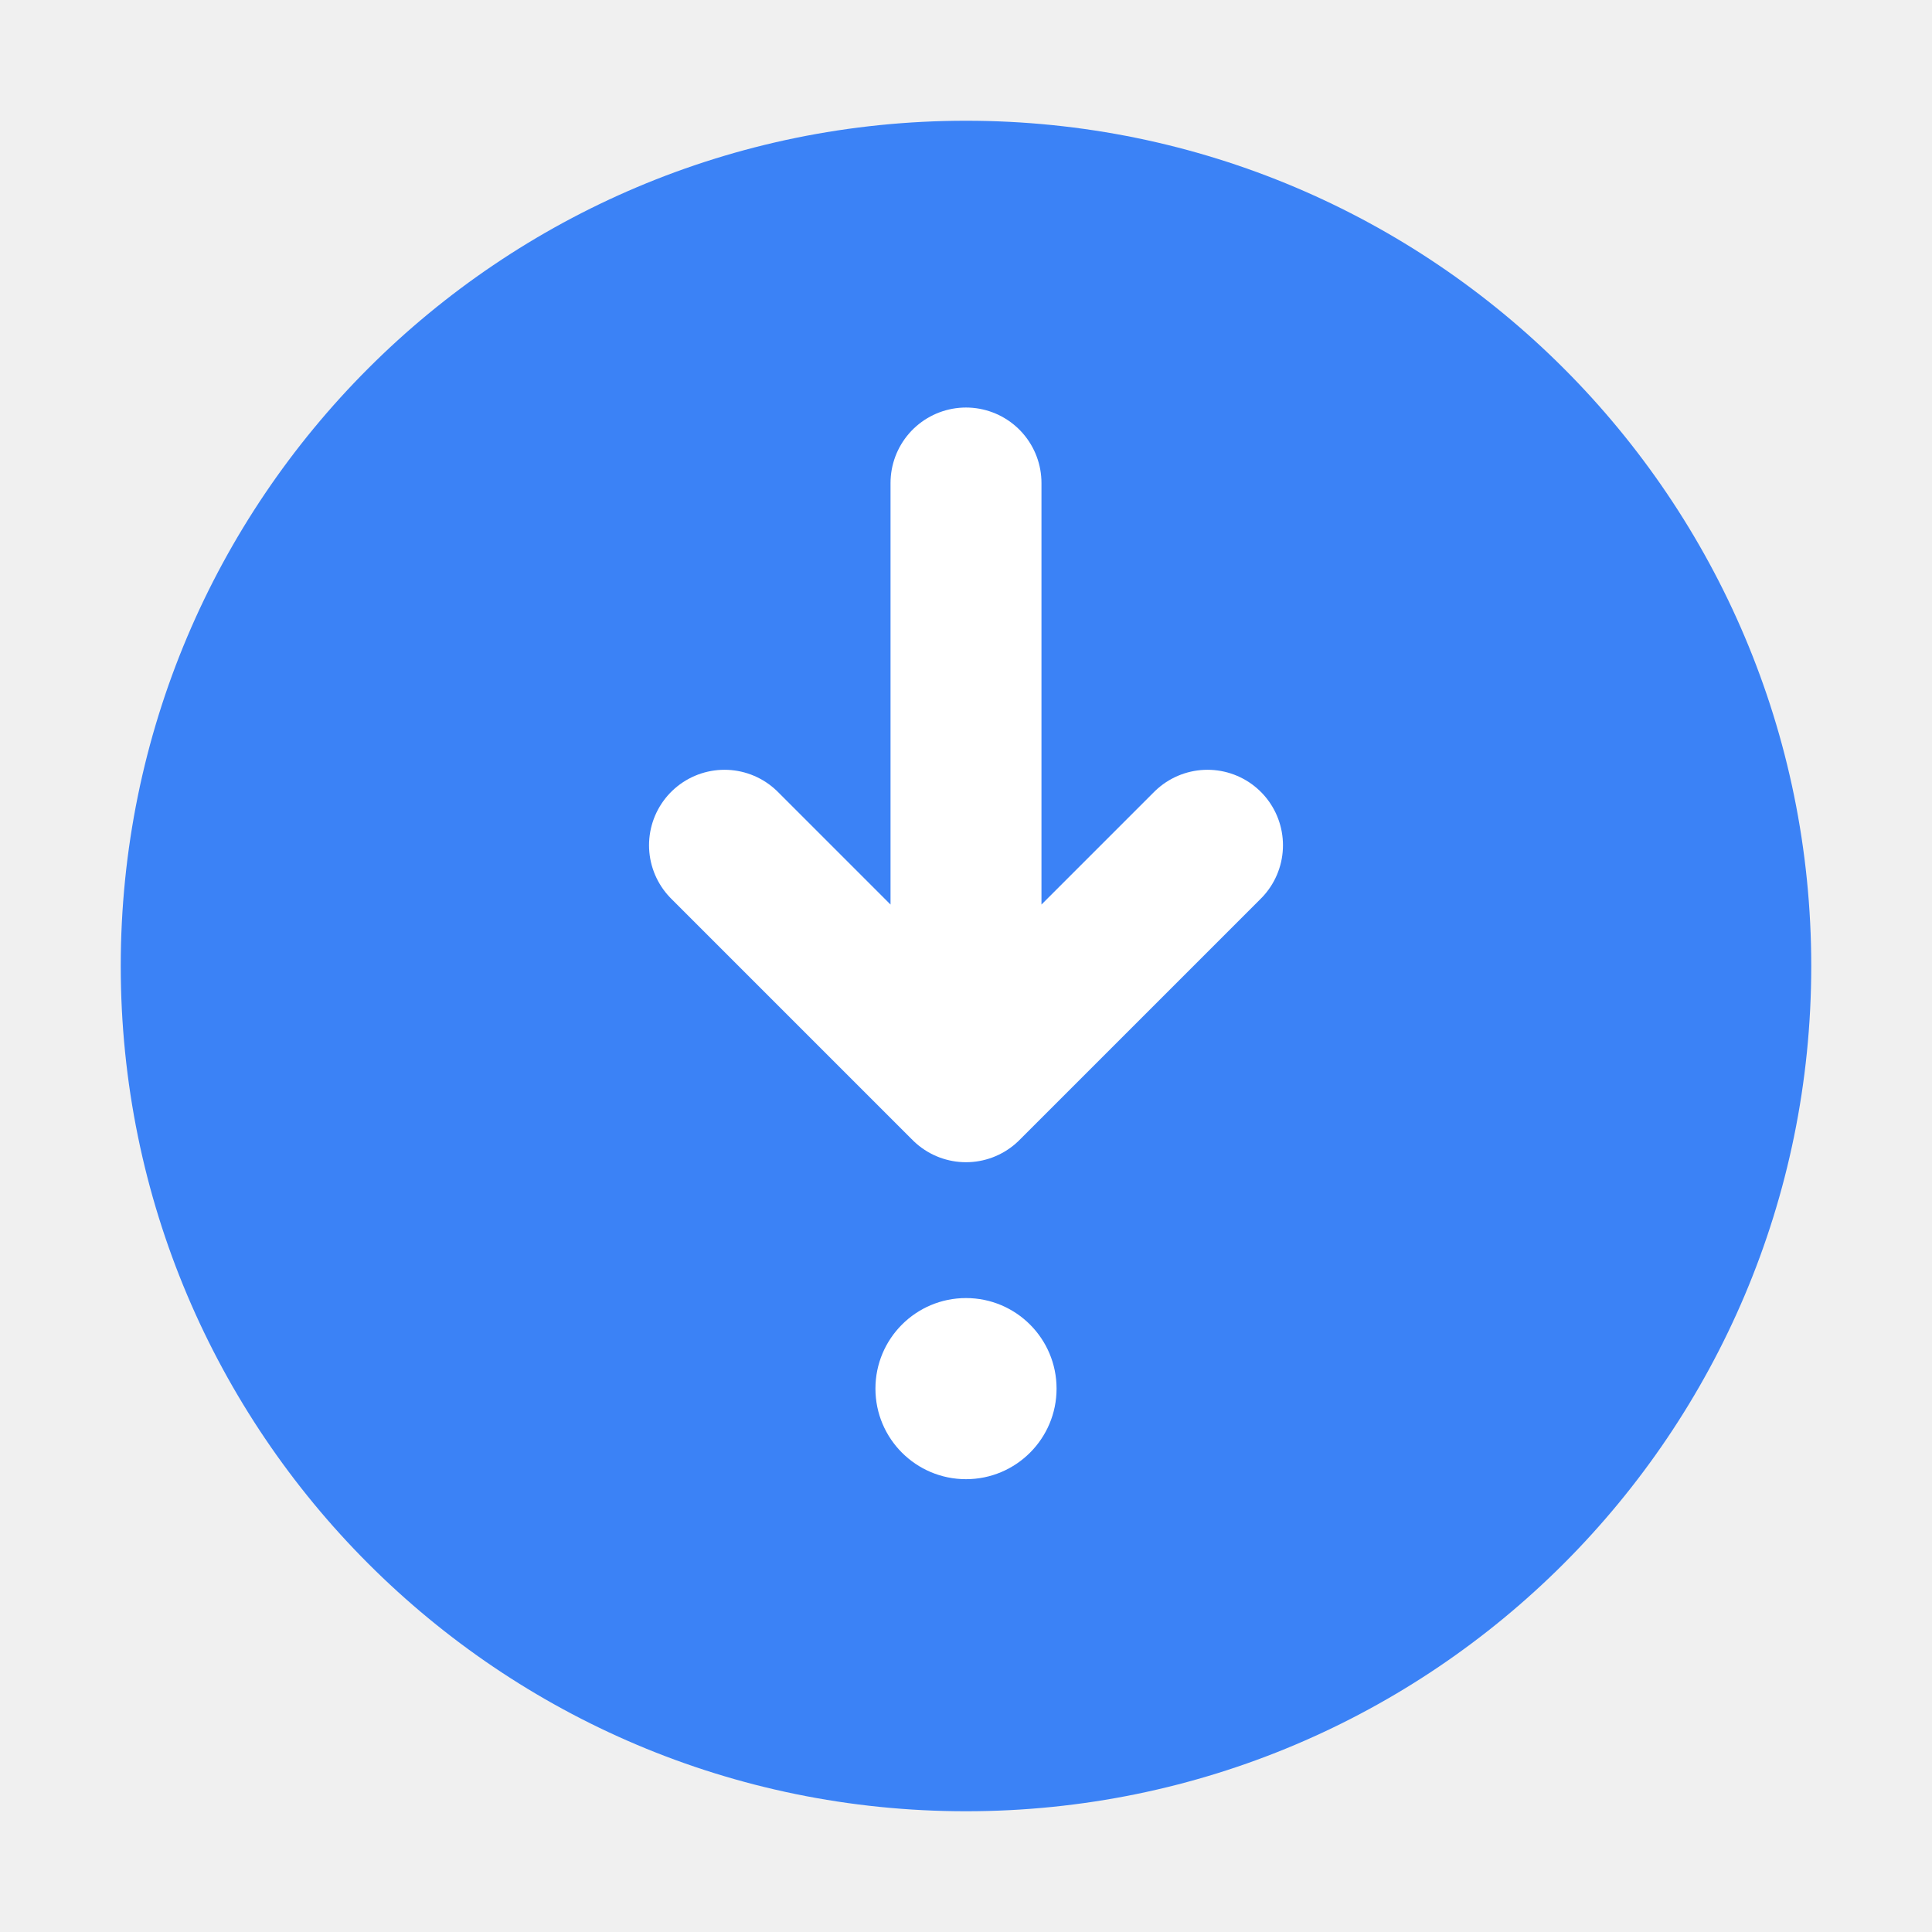
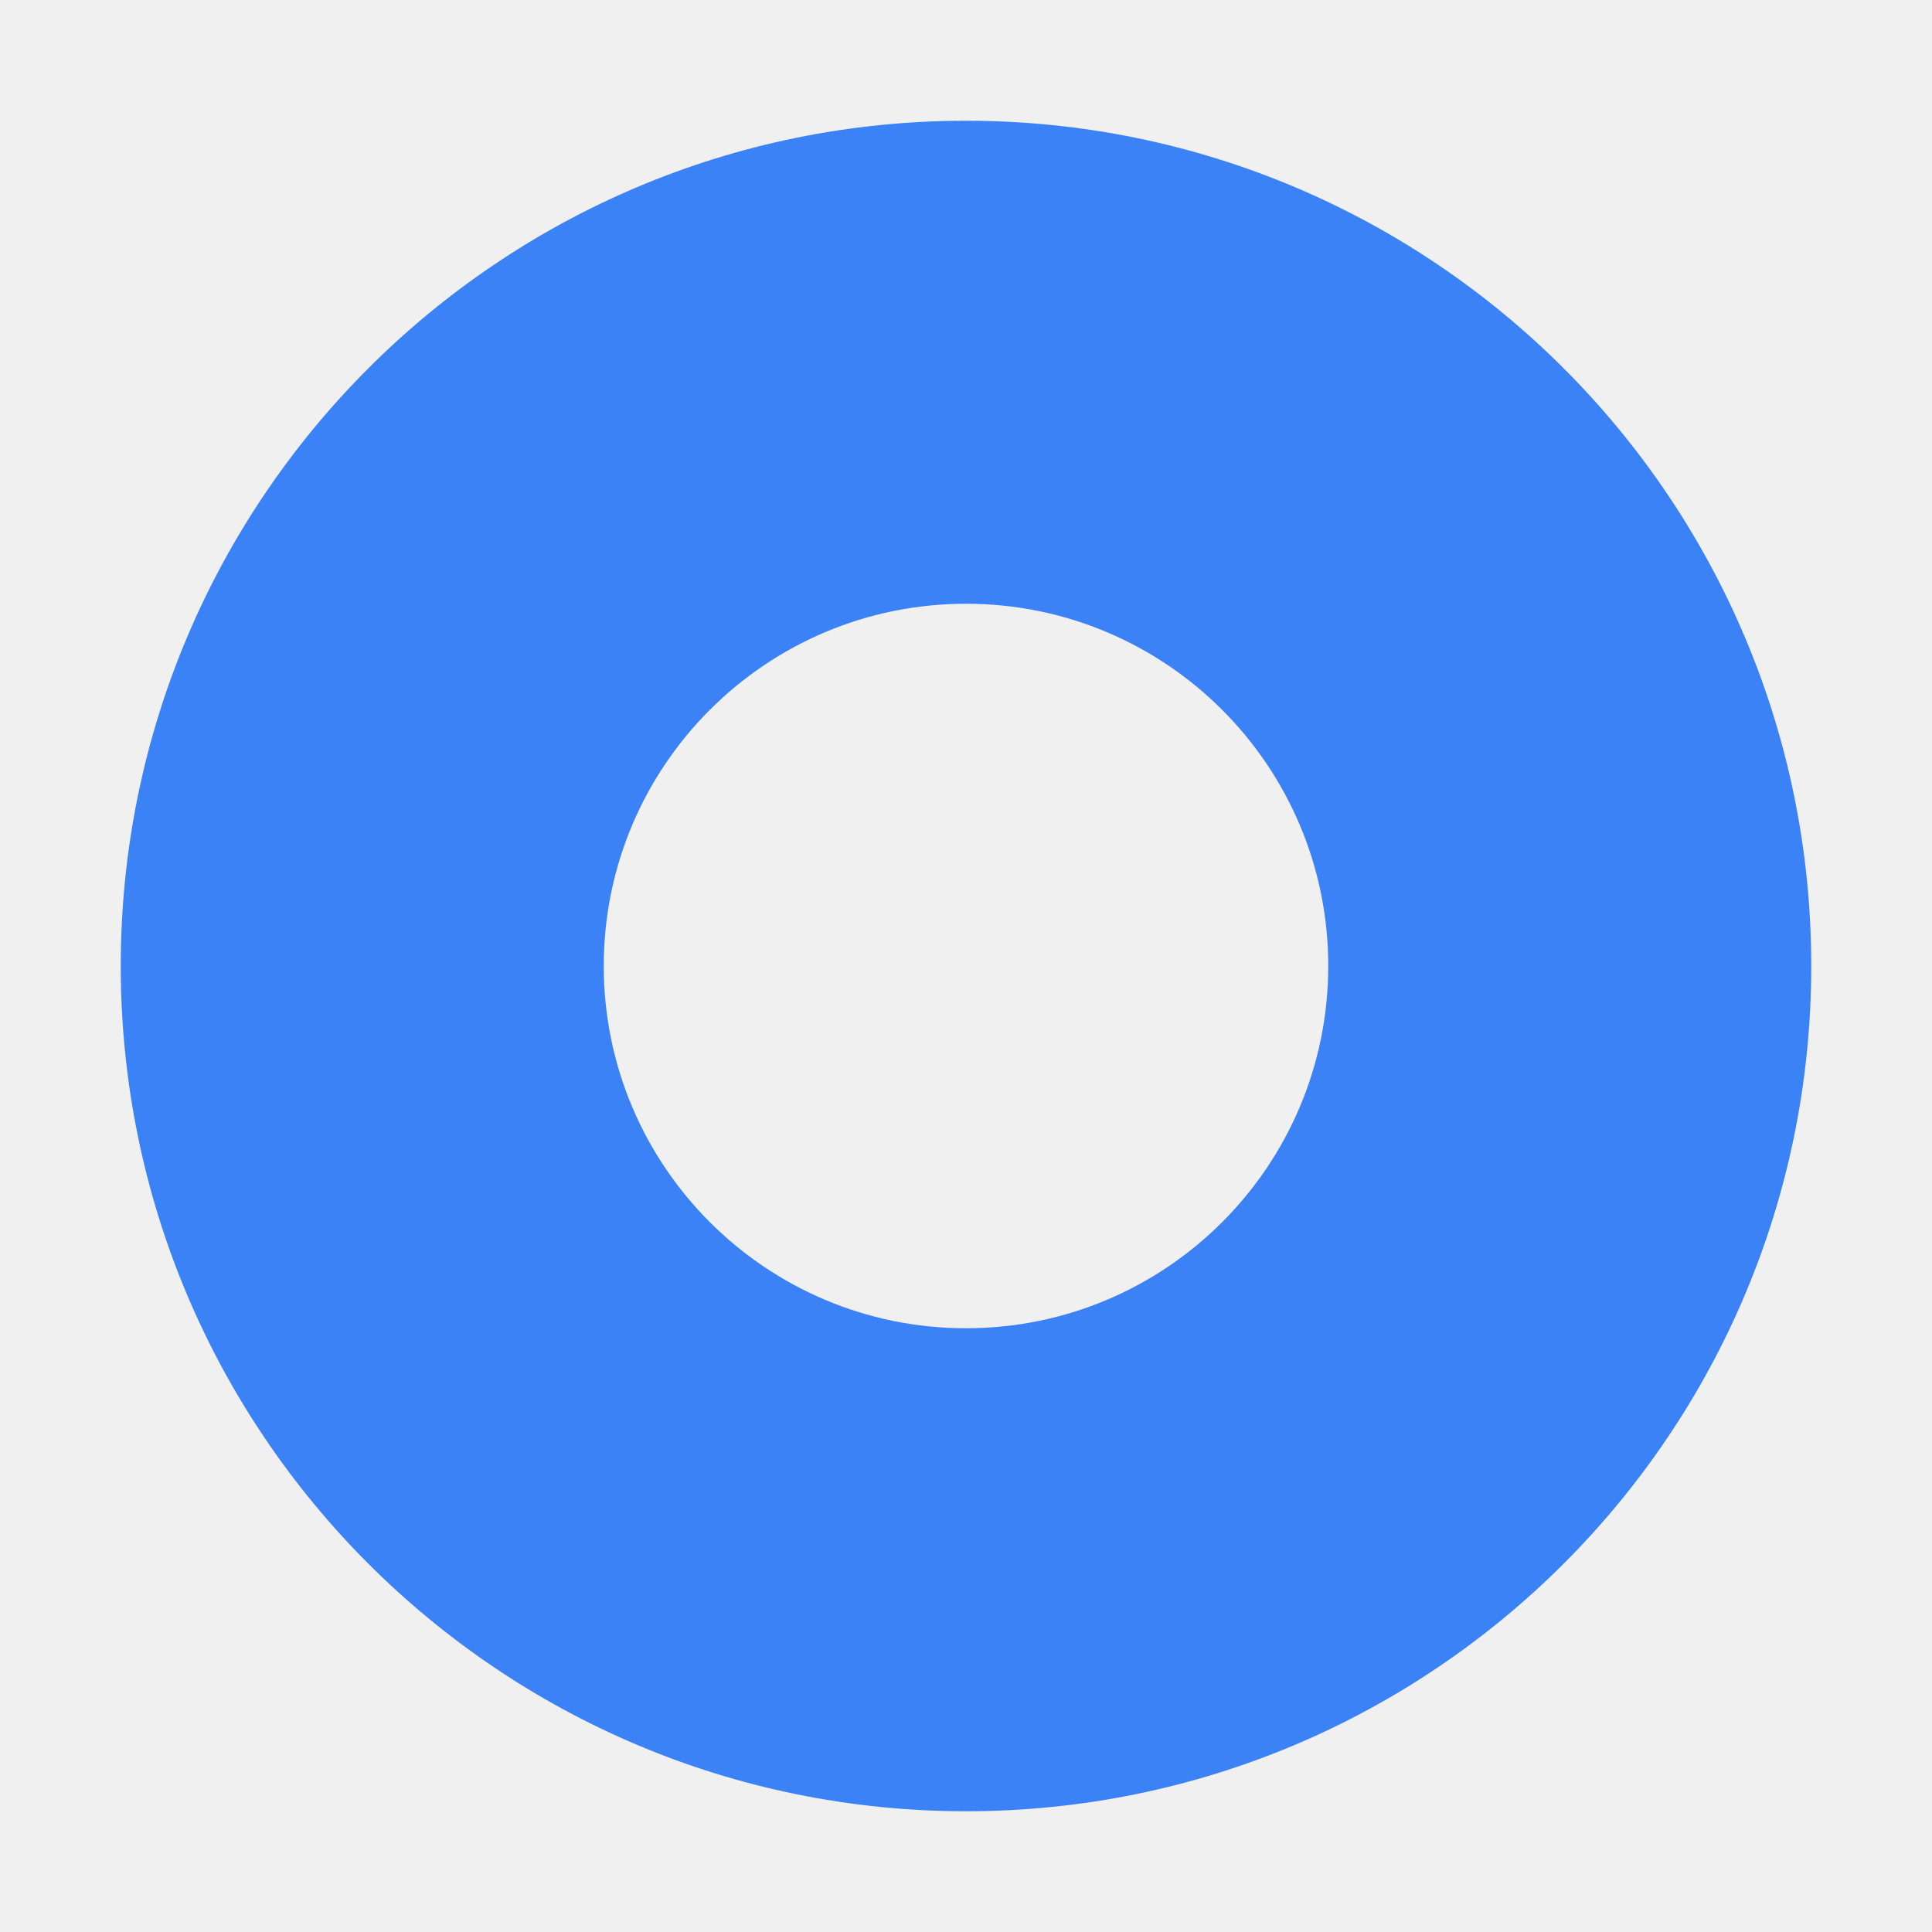
<svg xmlns="http://www.w3.org/2000/svg" viewBox="0 0 32 32">
-   <circle cx="16" cy="16" r="14" fill="#3b82f6" />
-   <path d="M16 8 L16 18 M16 18 L12 14 M16 18 L20 14" stroke="white" stroke-width="2.5" stroke-linecap="round" stroke-linejoin="round" fill="none" />
-   <circle cx="16" cy="23" r="1.5" fill="white" />
+   <defs>
+     <mask id="hole">
+       <rect width="32" height="32" fill="white" />
+       <circle cx="16" cy="16" r="6" fill="black" />
+     </mask>
+   </defs>
+   <circle cx="16" cy="16" r="14" fill="#3b82f6" mask="url(#hole)" />
</svg>
